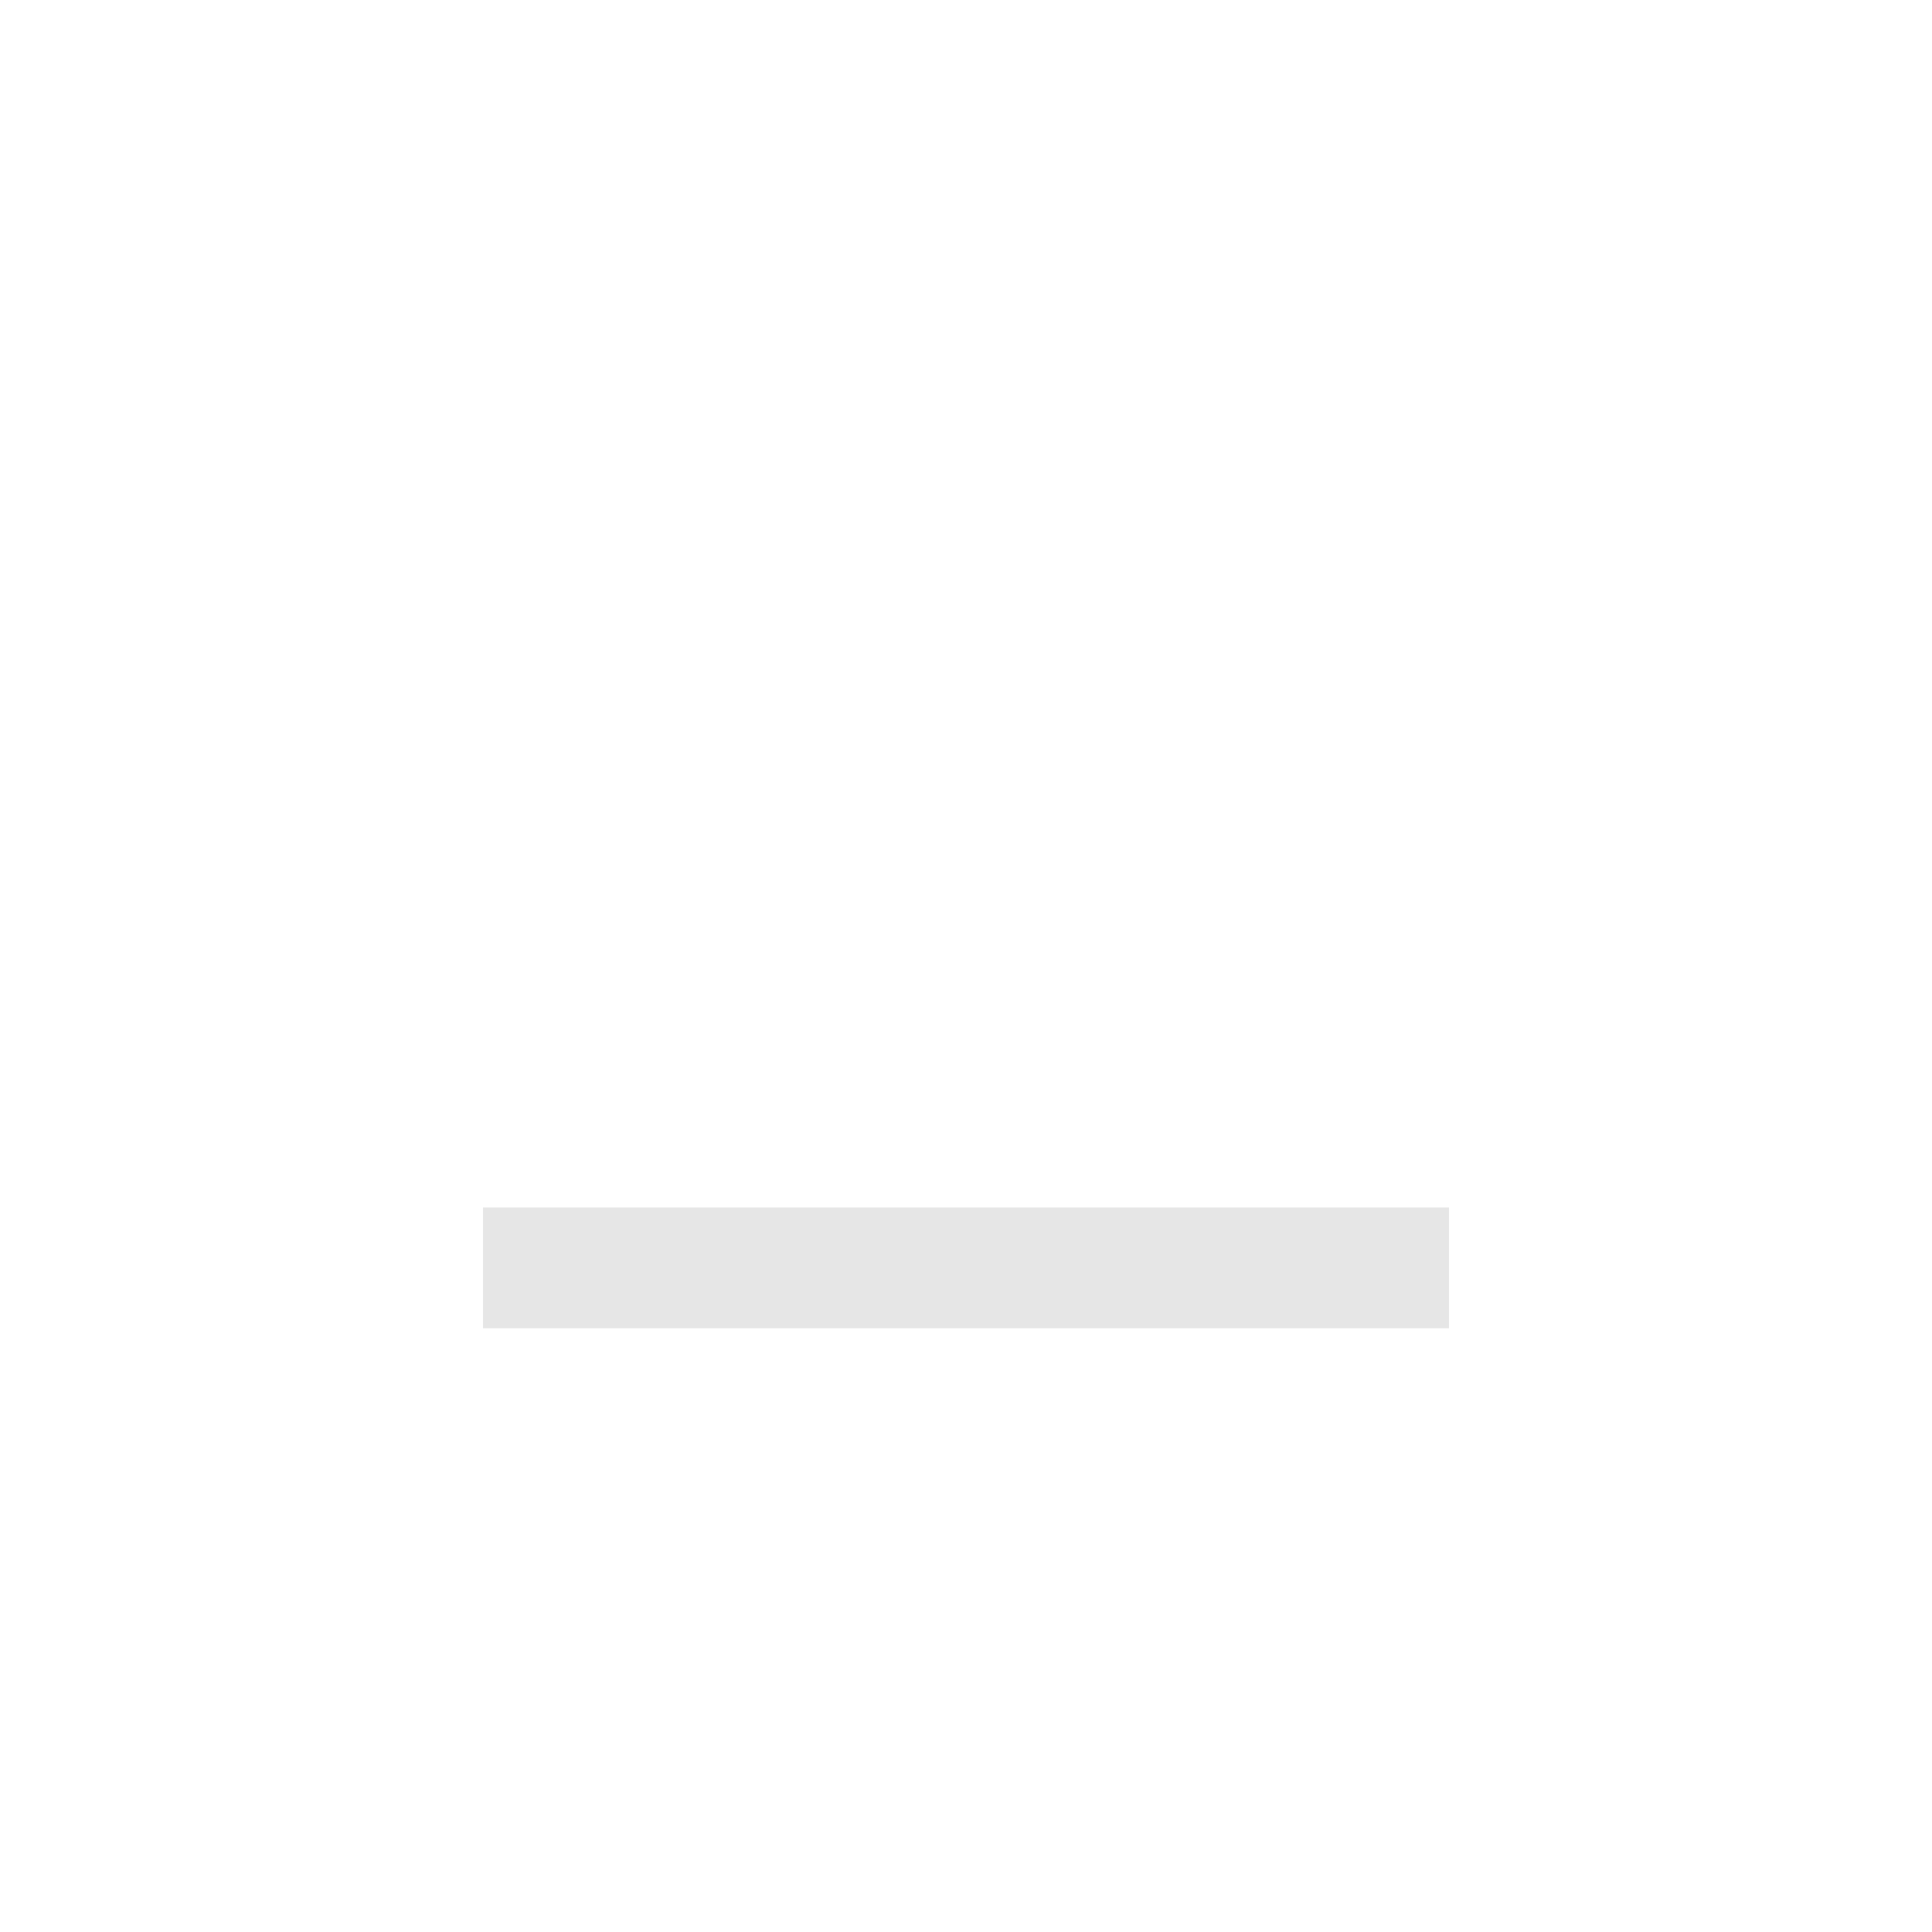
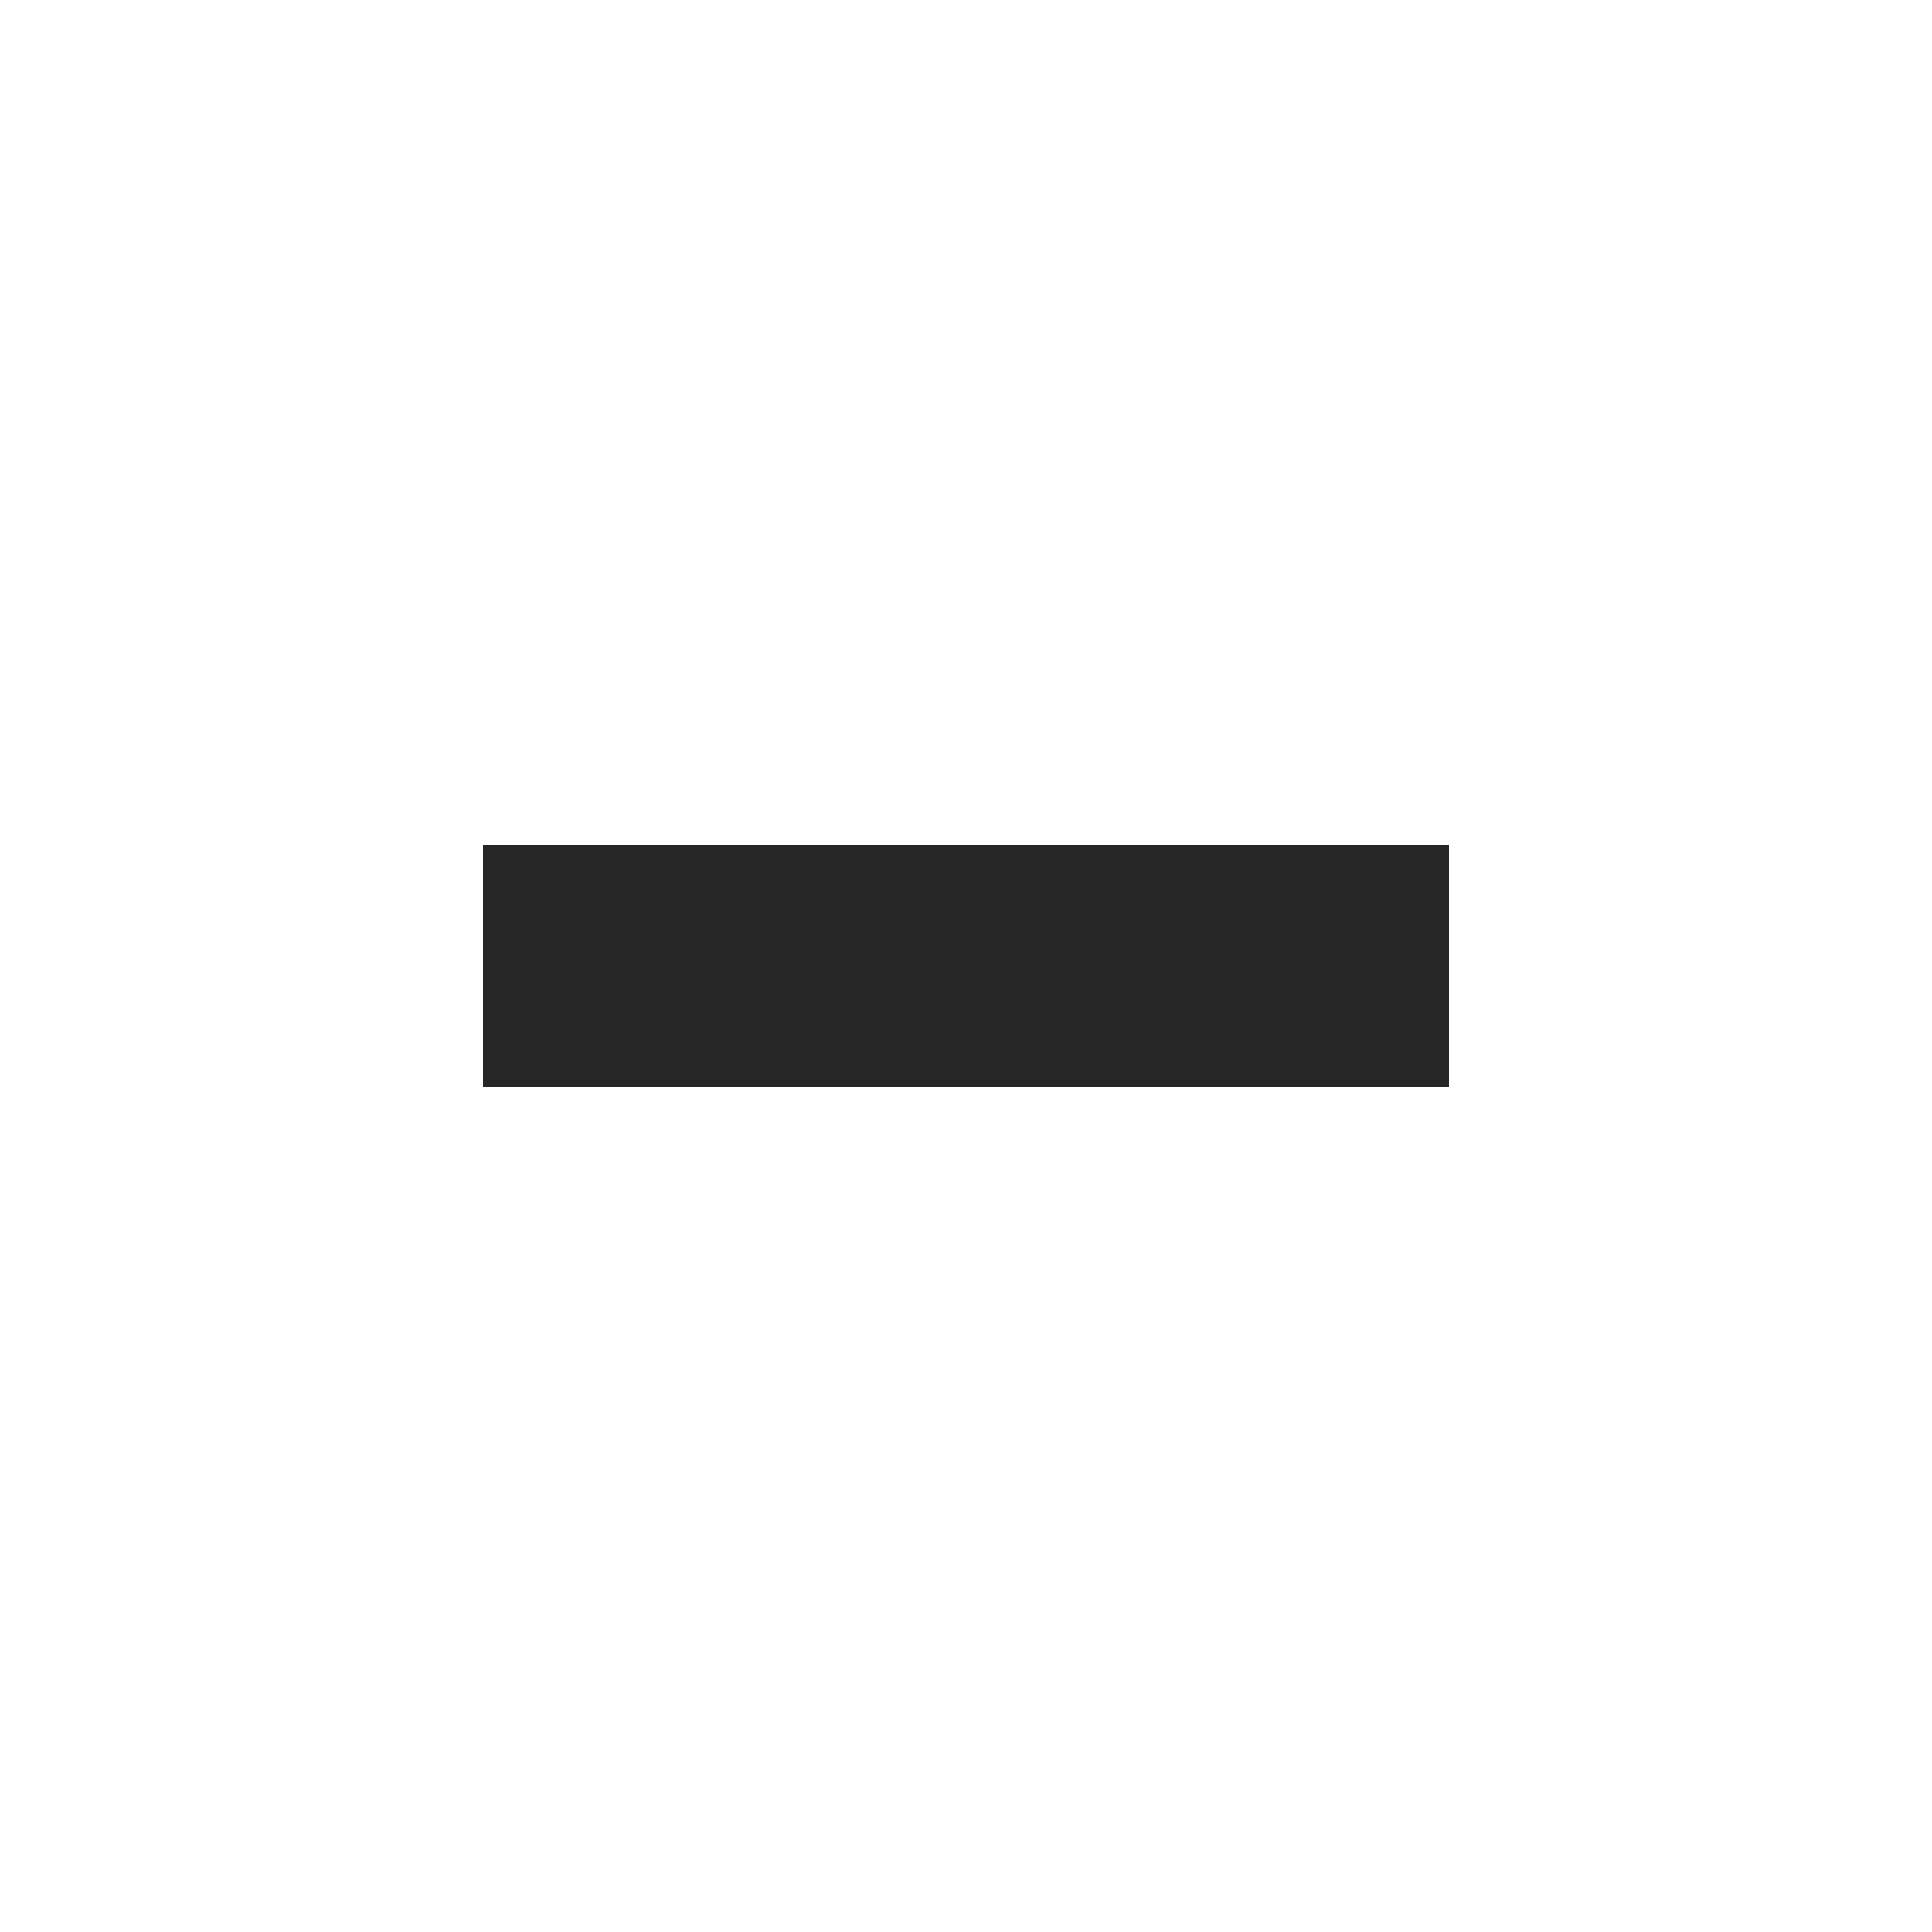
<svg xmlns="http://www.w3.org/2000/svg" height="16px" viewBox="0 0 16 16" width="16px" version="1.1" id="svg4" xml:space="preserve">
  <defs id="defs8">
    <style type="text/css" id="current-color-scheme-36">
      .ColorScheme-Text {
        color:#eff0f1;
      }
      .ColorScheme-NegativeText {
        color:#da4453;
      }
      </style>
    <style type="text/css" id="current-color-scheme-367">
      .ColorScheme-Text {
        color:#eff0f1;
      }
      .ColorScheme-NegativeText {
        color:#da4453;
      }
      </style>
    <style type="text/css" id="current-color-scheme-5">
      .ColorScheme-Text {
        color:#eff0f1;
      }
      .ColorScheme-NegativeText {
        color:#da4453;
      }
      </style>
    <style type="text/css" id="current-color-scheme-36-3">
      .ColorScheme-Text {
        color:#eff0f1;
      }
      .ColorScheme-NegativeText {
        color:#da4453;
      }
      </style>
    <style type="text/css" id="current-color-scheme-62">
      .ColorScheme-Text {
        color:#eff0f1;
      }
      .ColorScheme-NegativeText {
        color:#da4453;
      }
      </style>
    <style type="text/css" id="current-color-scheme-5-9">
      .ColorScheme-Text {
        color:#eff0f1;
      }
      .ColorScheme-NegativeText {
        color:#da4453;
      }
      </style>
    <style type="text/css" id="current-color-scheme-36-3-1">
      .ColorScheme-Text {
        color:#eff0f1;
      }
      .ColorScheme-NegativeText {
        color:#da4453;
      }
      </style>
  </defs>
  <style type="text/css" id="current-color-scheme">
        .ColorScheme-Text {
            color:#eff0f1;
        }
    </style>
  <style type="text/css" id="current-color-scheme-535">
        .ColorScheme-Text {
            color:#eff0f1;
        }
    </style>
  <style type="text/css" id="current-color-scheme-53">
        .ColorScheme-Text {
            color:#eff0f1;
        }
    </style>
  <style type="text/css" id="current-color-scheme-3">
        .ColorScheme-Text {
            color:#eff0f1;
        }
    </style>
  <style type="text/css" id="current-color-scheme-3-5">
        .ColorScheme-Text {
            color:#eff0f1;
        }
    </style>
  <style type="text/css" id="current-color-scheme-3-3">
        .ColorScheme-Text {
            color:#eff0f1;
        }
    </style>
  <style type="text/css" id="current-color-scheme-36-35">
        .ColorScheme-Text {
            color:#eff0f1;
        }
    </style>
  <style type="text/css" id="current-color-scheme-6">
        .ColorScheme-Text {
            color:#eff0f1;
        }
    </style>
  <style type="text/css" id="current-color-scheme-3-7">
        .ColorScheme-Text {
            color:#eff0f1;
        }
    </style>
  <style type="text/css" id="current-color-scheme-3-2">
        .ColorScheme-Text {
            color:#eff0f1;
        }
    </style>
  <style type="text/css" id="current-color-scheme-3-3-7">
        .ColorScheme-Text {
            color:#eff0f1;
        }
    </style>
  <style type="text/css" id="current-color-scheme-36-0">
        .ColorScheme-Text {
            color:#eff0f1;
        }
    </style>
  <style type="text/css" id="current-color-scheme-6-9">
        .ColorScheme-Text {
            color:#eff0f1;
        }
    </style>
  <style type="text/css" id="current-color-scheme-3-7-3">
        .ColorScheme-Text {
            color:#eff0f1;
        }
    </style>
-   <rect style="fill:#e6e6e6;fill-opacity:1" id="rect962" width="8" height="1" x="4" y="10" />
+   <rect style="fill:#262626;fill-opacity:1;stroke-width:1.414" id="rect1" width="8" height="2" x="4" y="7" />
</svg>
